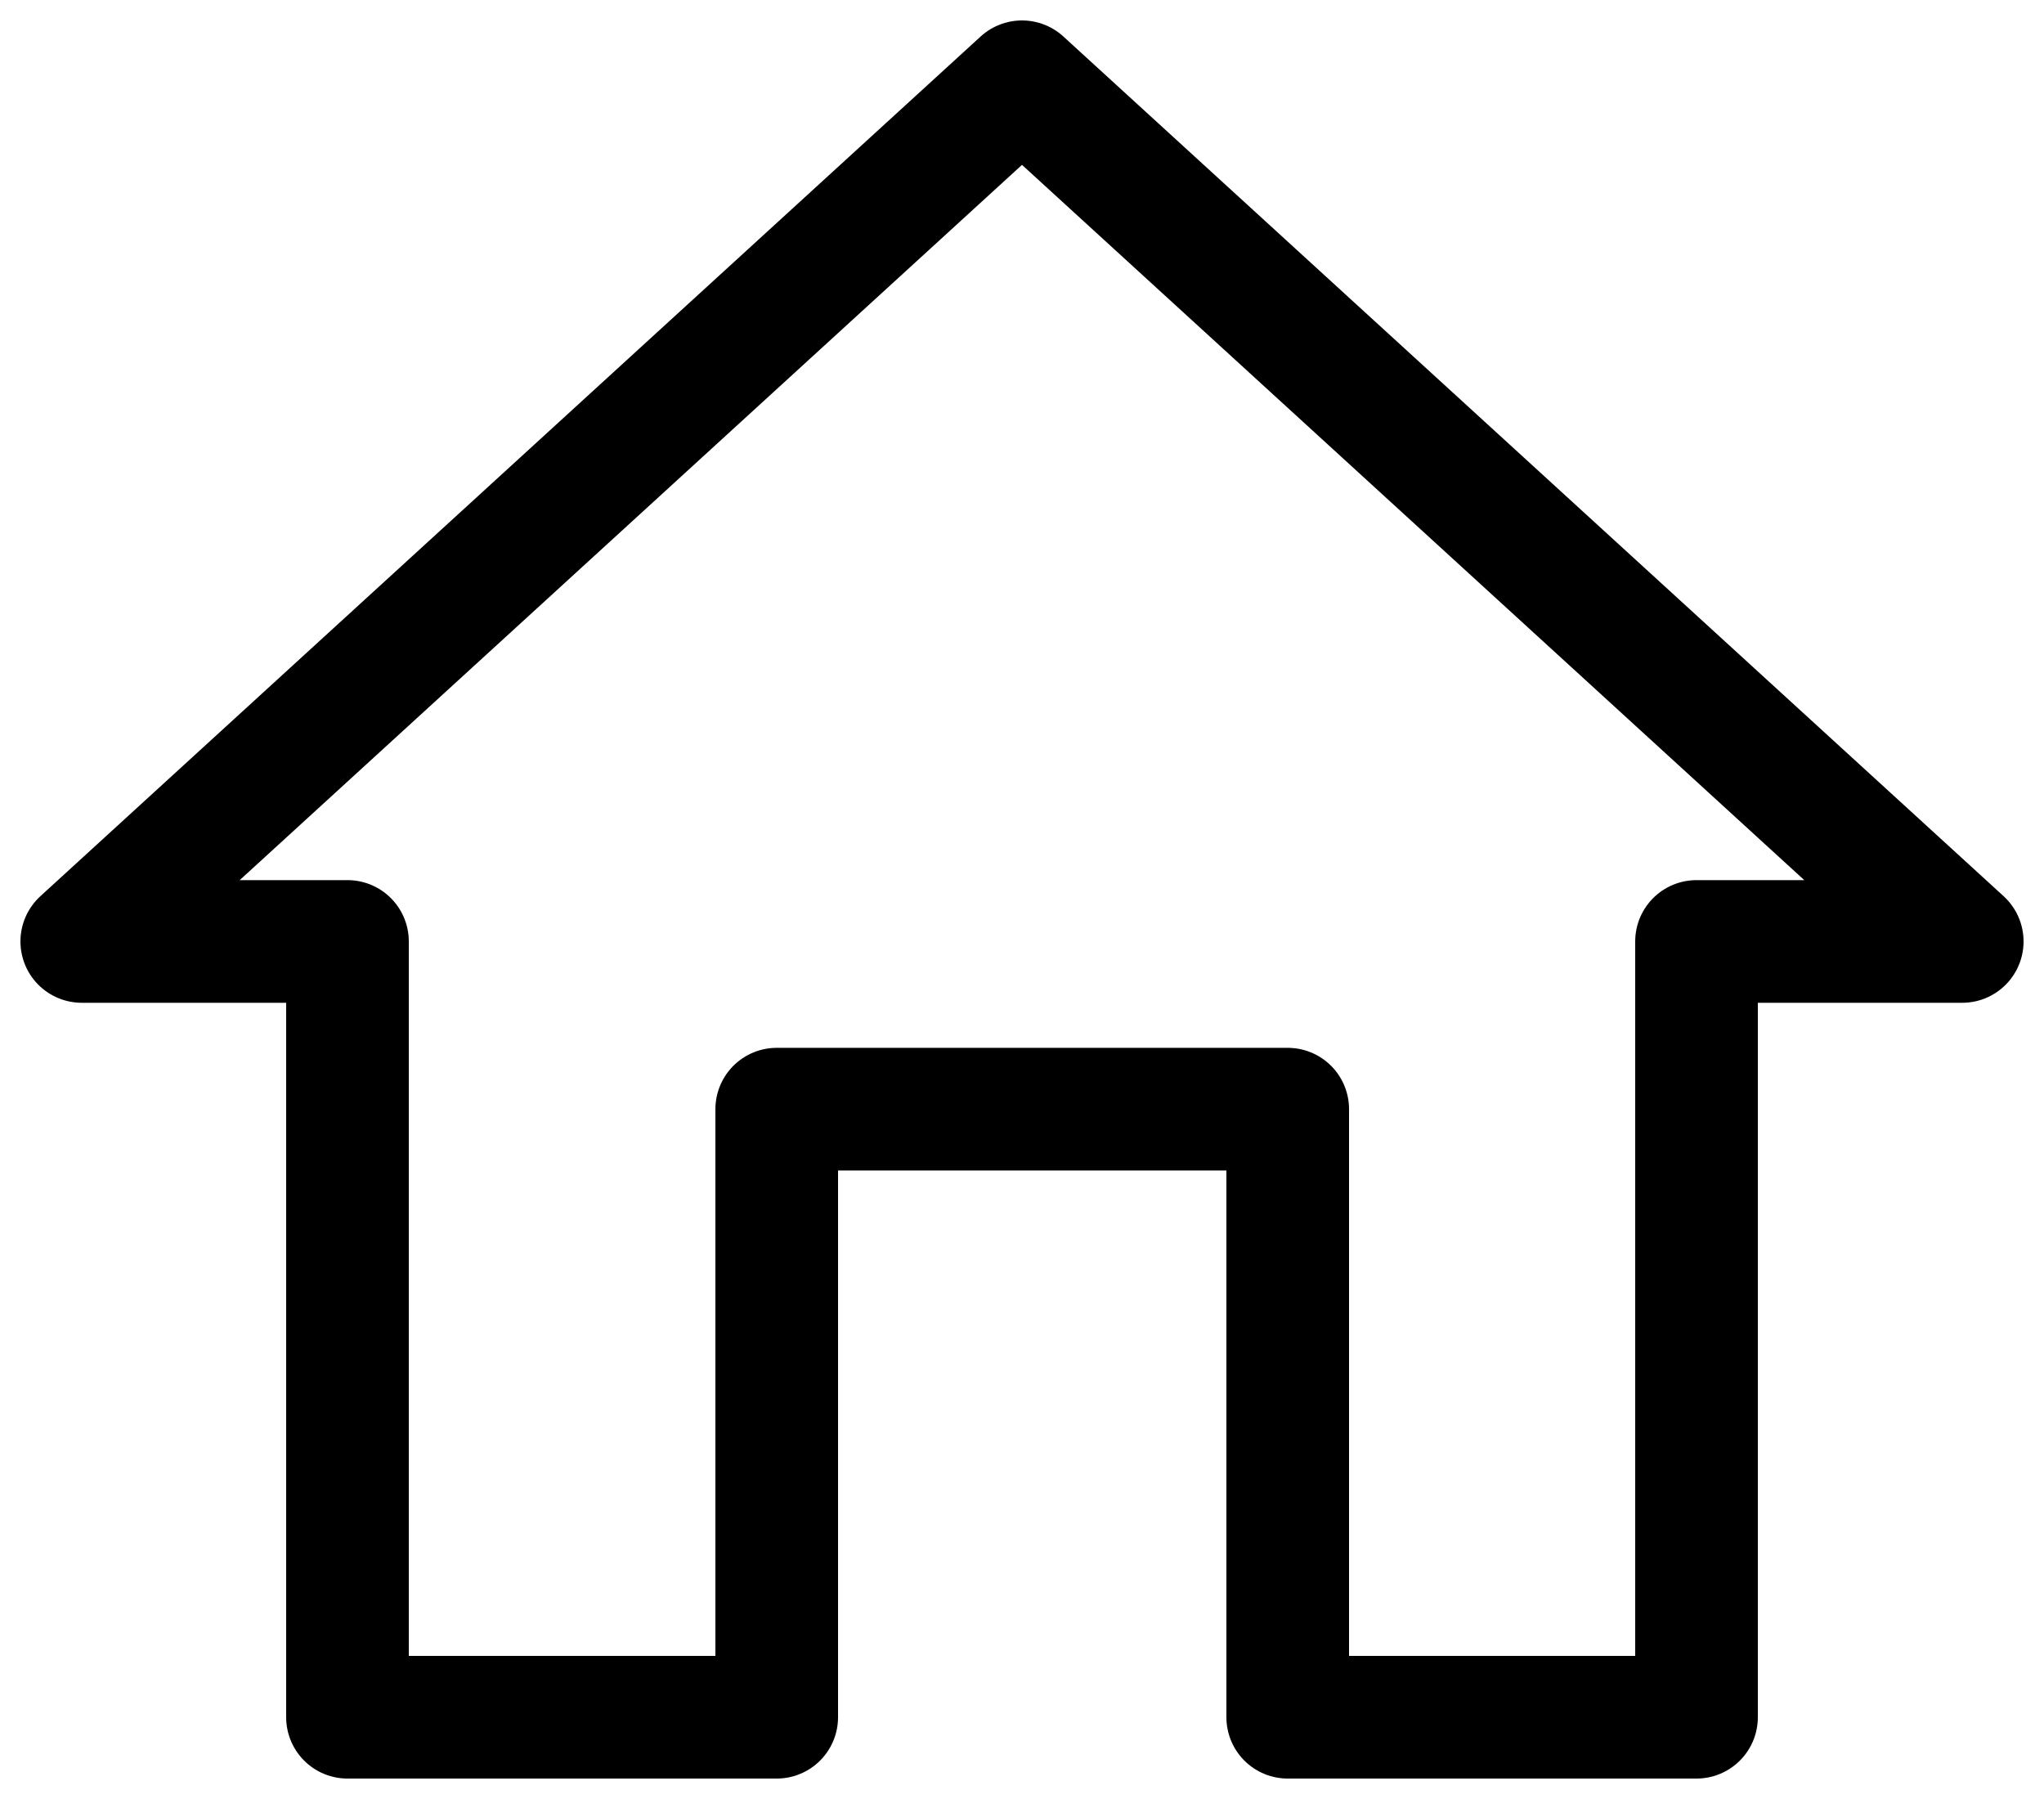
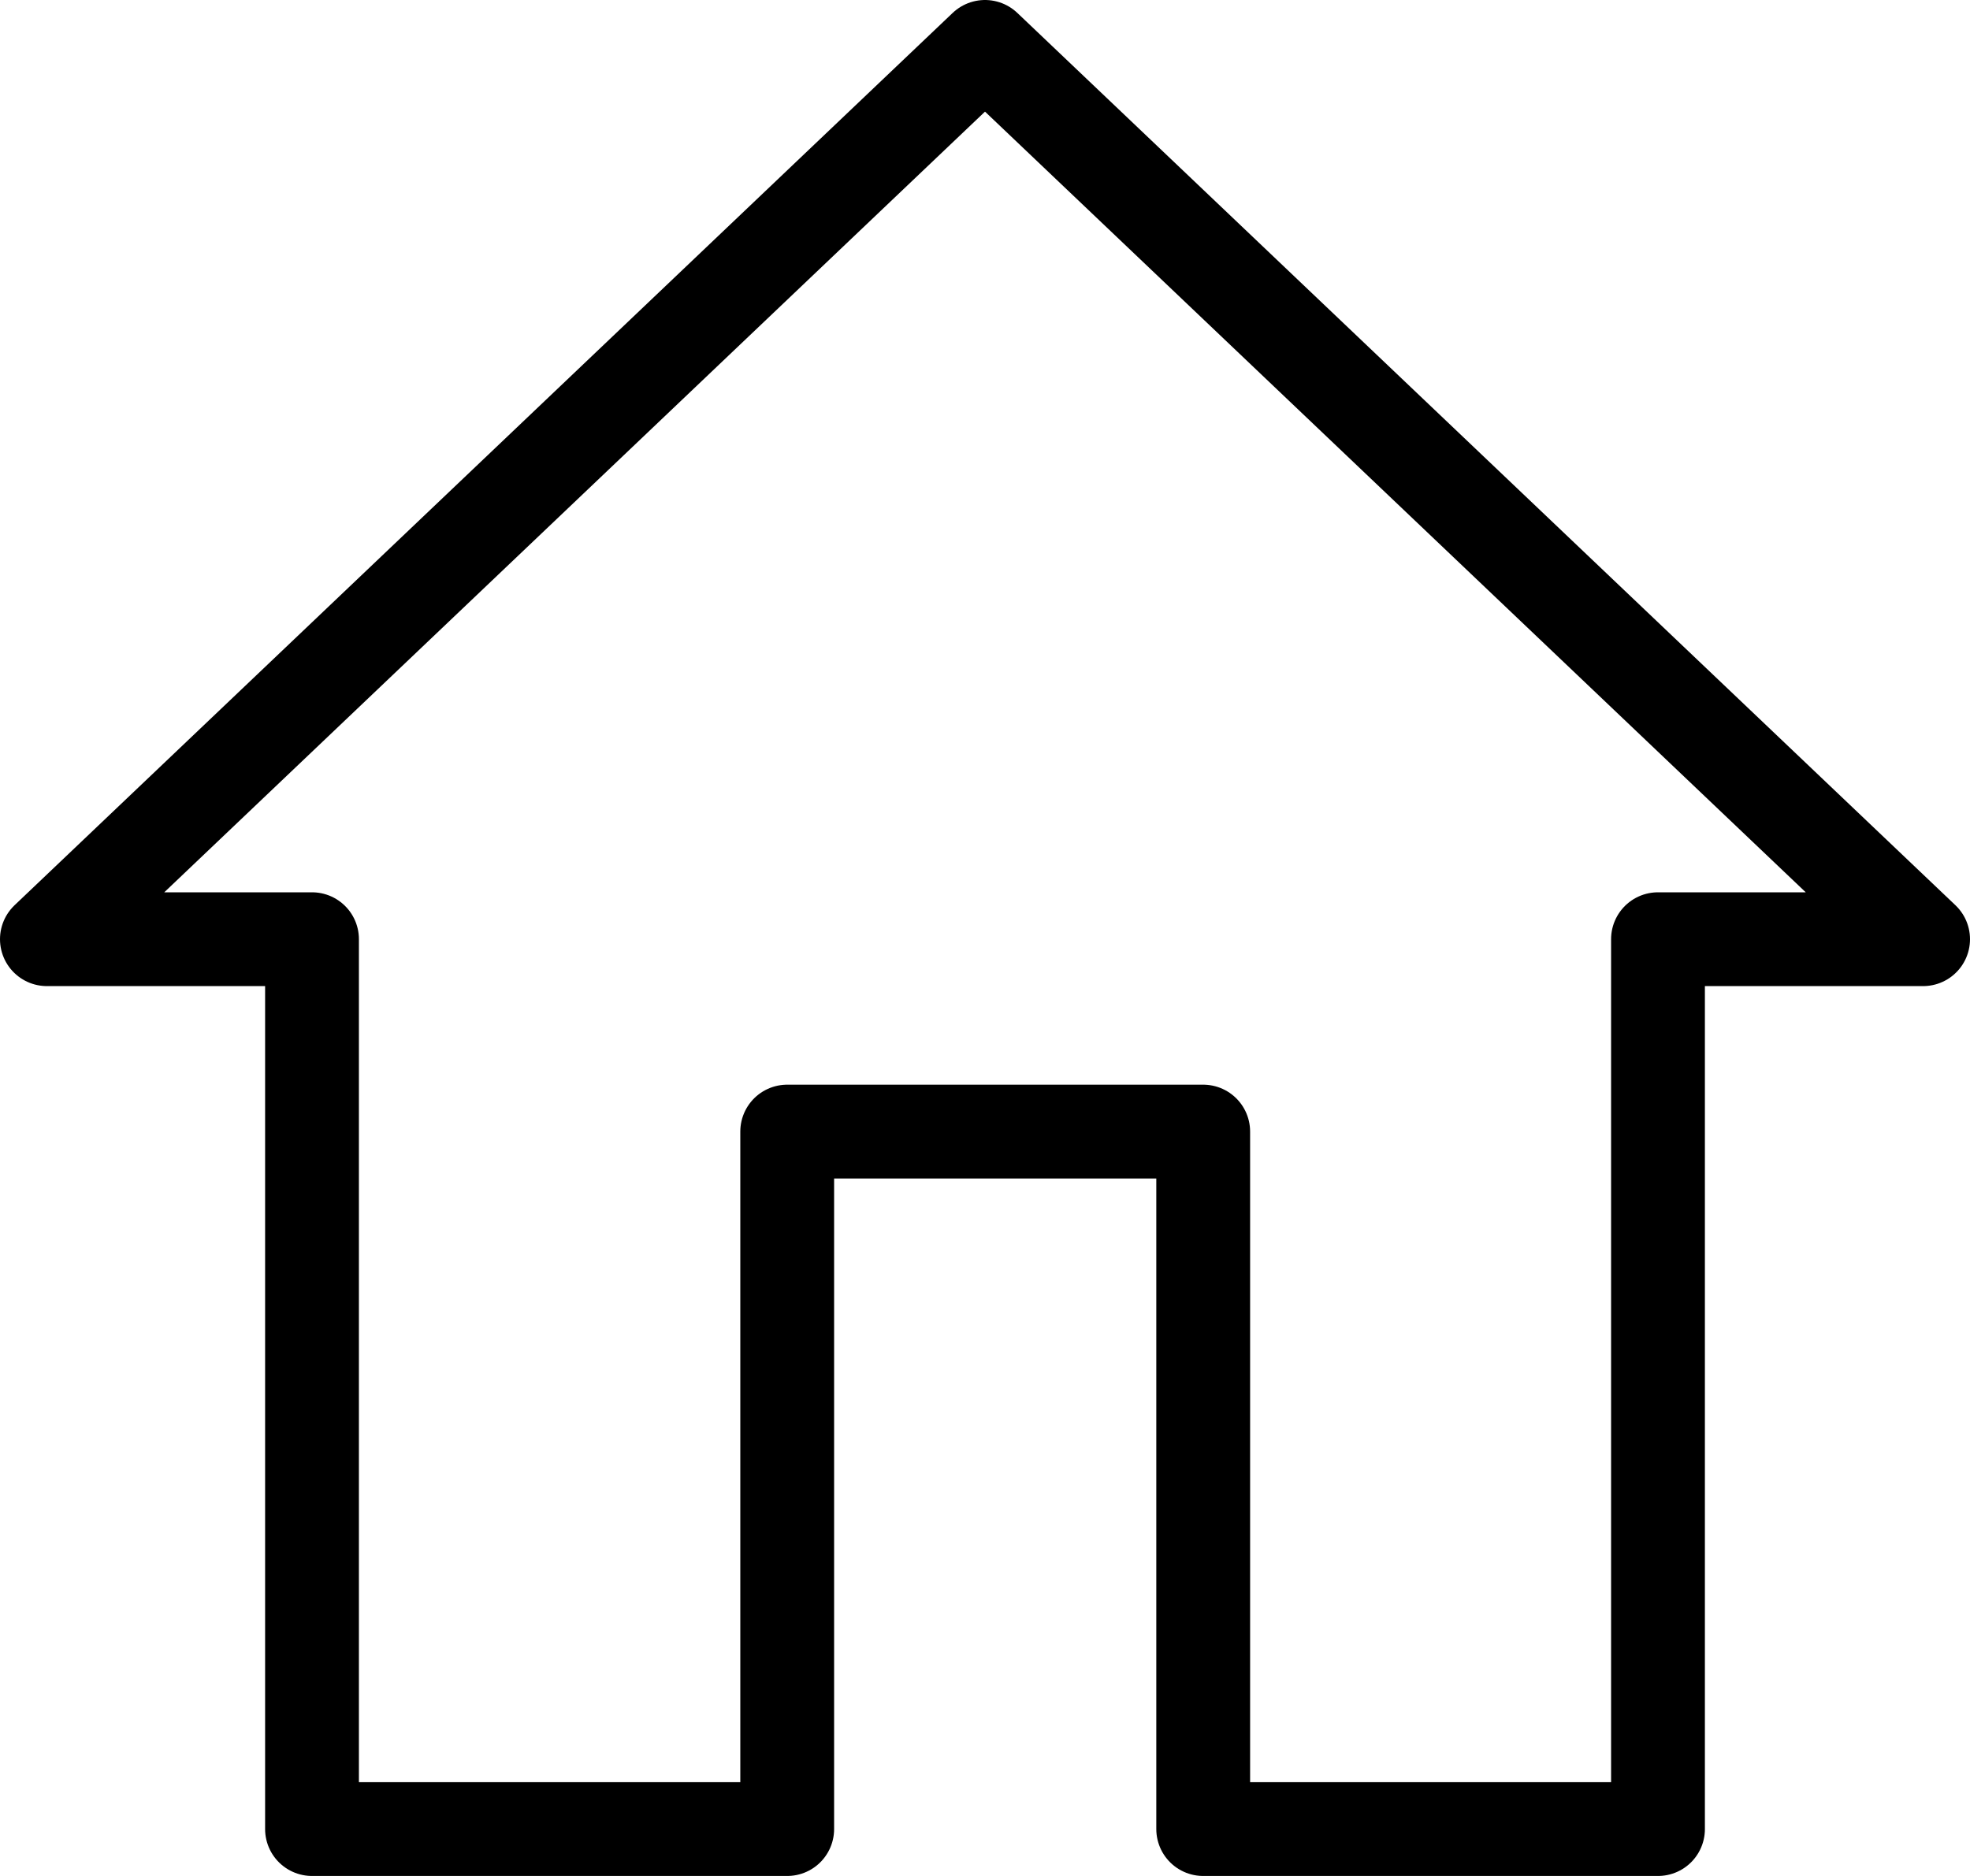
- <svg xmlns="http://www.w3.org/2000/svg" width="50" height="44" viewBox="0 0 50 44" fill="none">
-   <path d="M8.5 23.026V42H19V27.128H31.5V42H41.5V23.026H48L25 2L2 23.026H8.5Z" stroke="black" stroke-width="3" stroke-linecap="round" stroke-linejoin="round" />
+ <svg xmlns="http://www.w3.org/2000/svg" width="42" height="40" viewBox="0 0 42 40" fill="none">
+   <path d="M6.652 20.026V39H16.783V24.128H25.652V39H35.348V20.026H41L21 1L1 20.026H6.652Z" stroke="black" stroke-width="2" stroke-linecap="round" stroke-linejoin="round" />
</svg>
